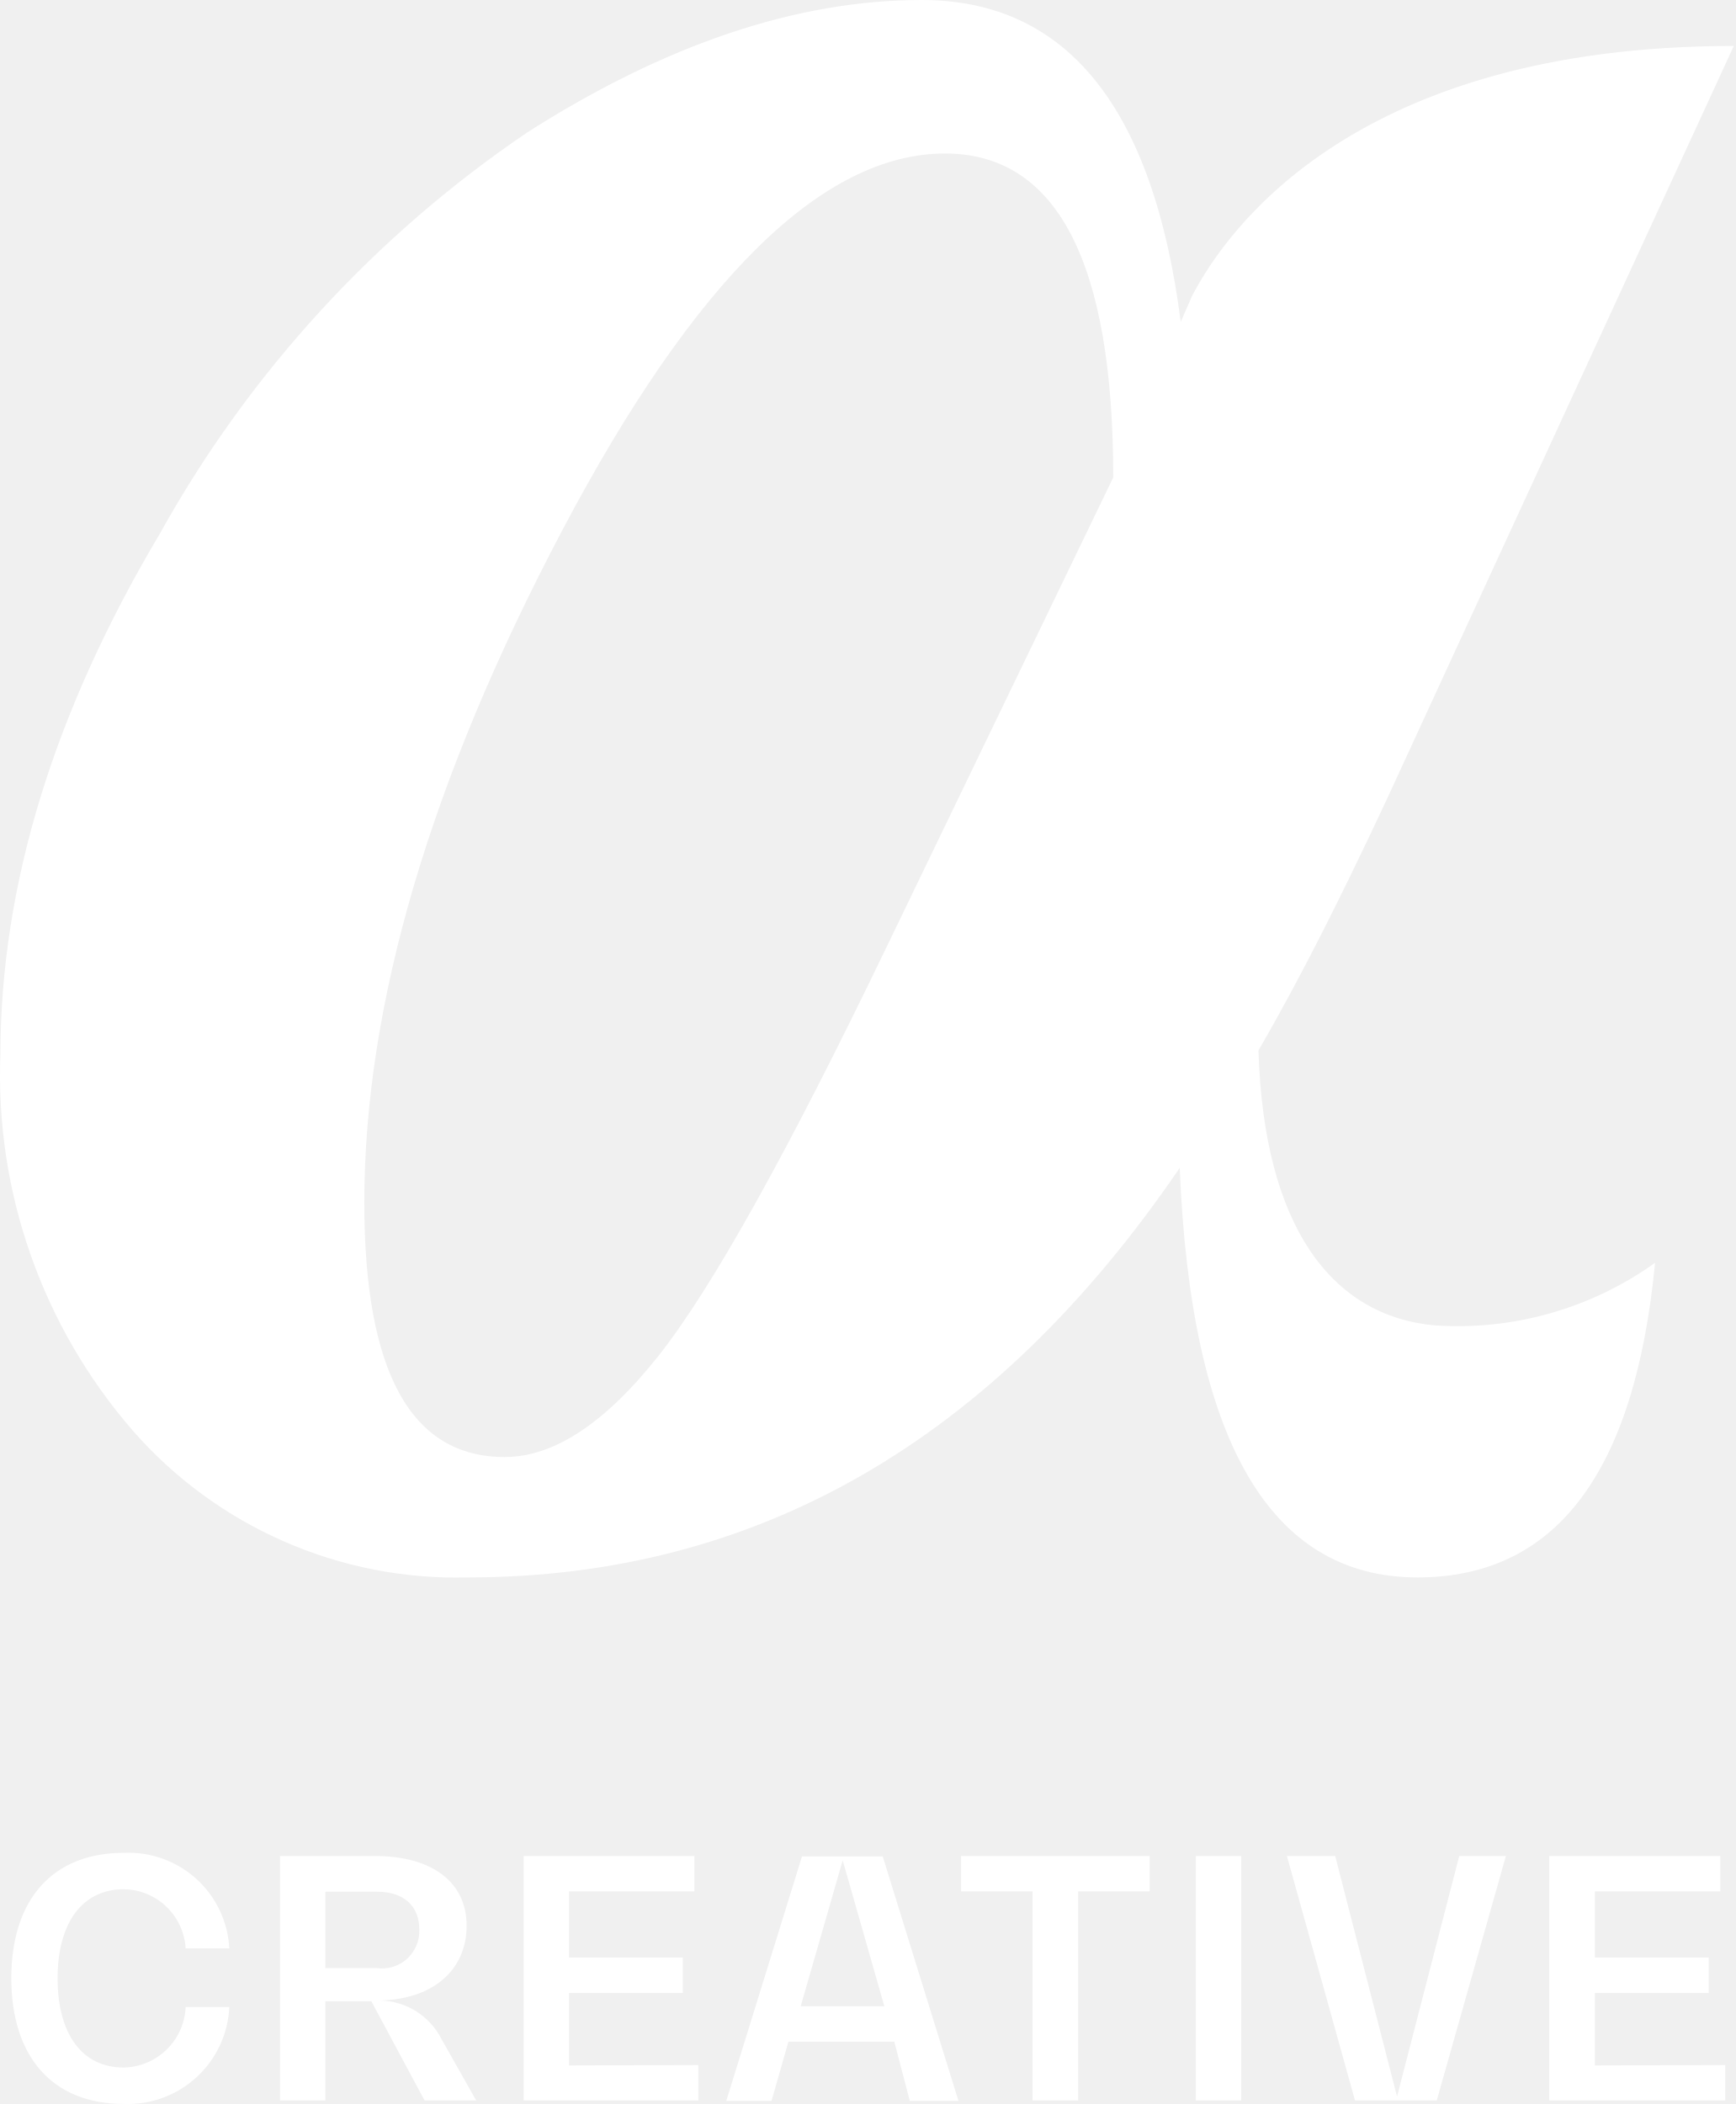
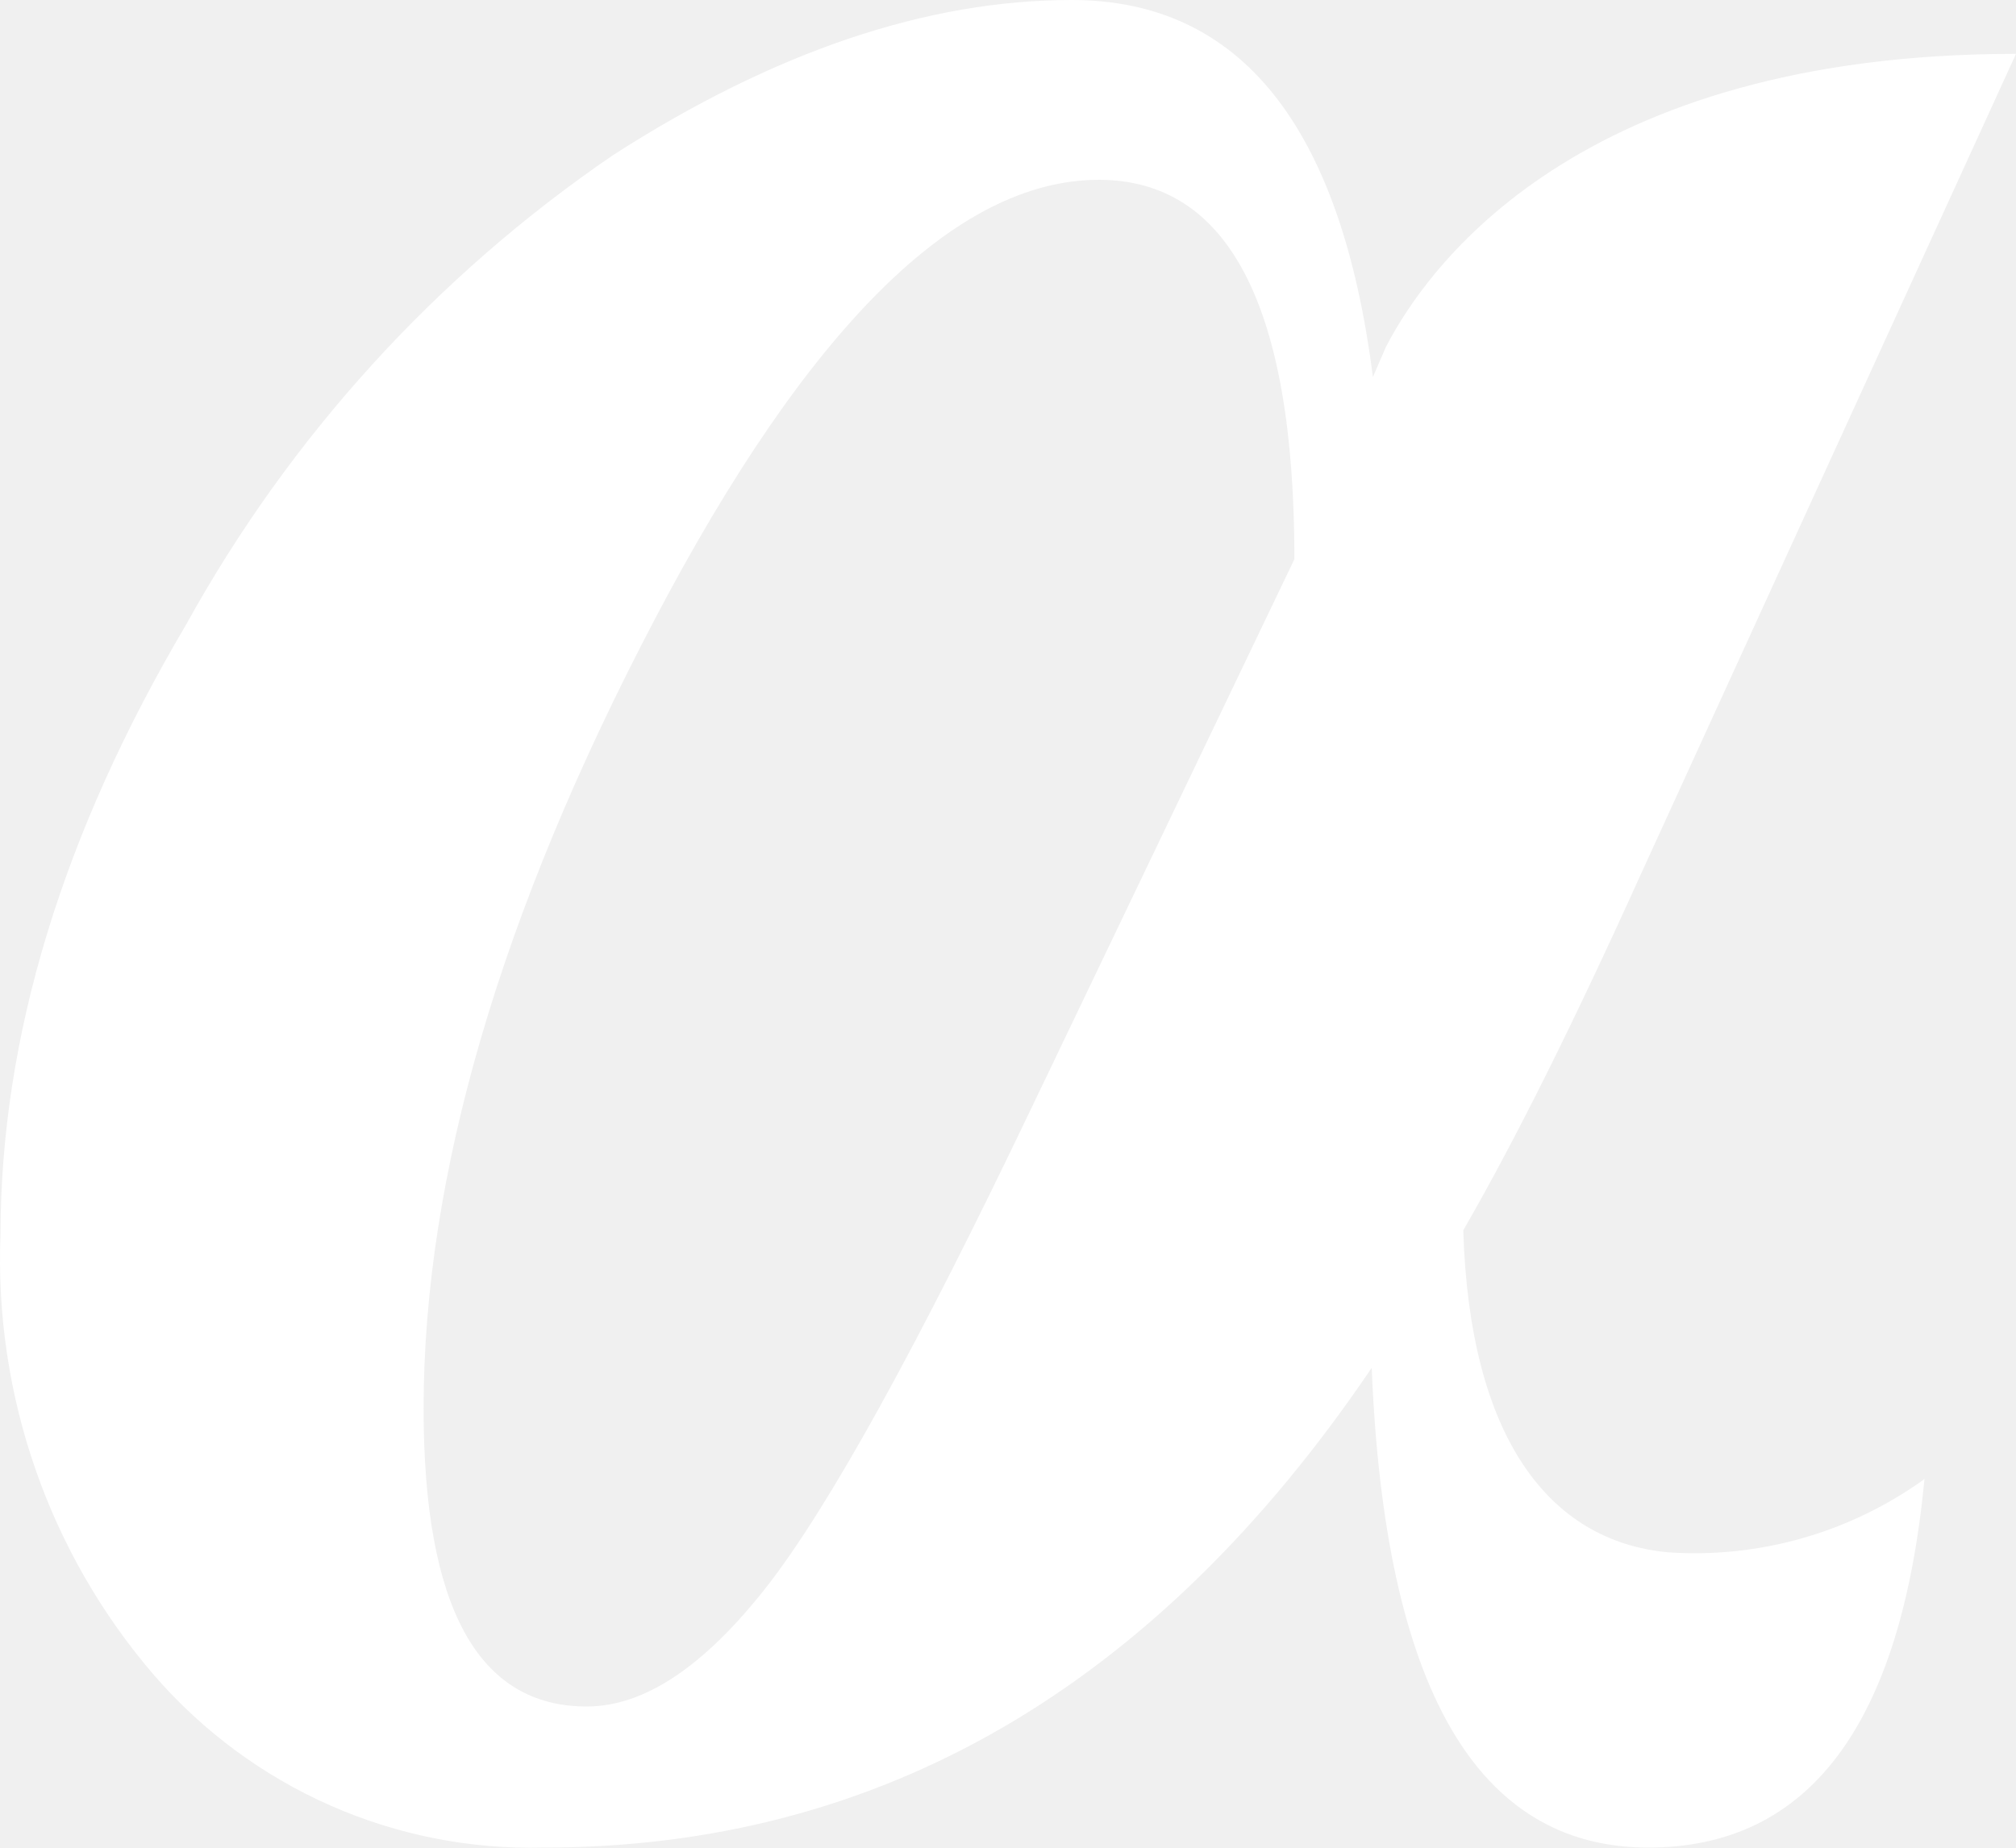
- <svg xmlns="http://www.w3.org/2000/svg" width="33" height="40" viewBox="0 0 33 40" fill="none">
-   <path d="M27.274 25.197C25.312 25.014 24.029 23.31 23.928 19.97C24.767 18.527 25.729 16.613 26.815 14.227L32.966 0.874C25.802 0.874 23.343 4.327 22.664 5.629L22.45 6.12C21.928 2.038 20.28 0 17.525 0C15.156 0 12.657 0.839 10.028 2.516C7.132 4.476 4.738 7.089 3.04 10.145C1.023 13.533 0.012 16.829 0.008 20.033C-0.096 22.654 0.804 25.216 2.524 27.197C3.315 28.102 4.297 28.822 5.398 29.304C6.499 29.787 7.693 30.021 8.895 29.989C14.38 29.989 18.892 27.394 22.431 22.203C22.641 27.394 24.148 29.989 26.953 29.989C29.589 29.989 31.086 27.989 31.469 24.008C30.251 24.879 28.768 25.299 27.274 25.197ZM16.877 17.963C14.994 21.876 13.546 24.475 12.531 25.763C11.512 27.052 10.537 27.7 9.594 27.7C7.814 27.7 6.927 26.084 6.927 22.863C6.927 19.089 8.185 14.823 10.701 10.063C13.216 5.304 15.638 2.923 17.965 2.918C20.091 2.918 21.167 4.969 21.167 9.076L16.877 17.963Z" fill="white" />
-   <path d="M2.353 39.999C1.007 39.999 0.215 39.112 0.215 37.609C0.215 36.105 1.007 35.225 2.353 35.225C2.86 35.201 3.356 35.379 3.732 35.719C4.108 36.06 4.334 36.536 4.36 37.042H3.53C3.512 36.741 3.381 36.457 3.163 36.248C2.945 36.039 2.655 35.921 2.353 35.917C1.573 35.917 1.095 36.546 1.095 37.609C1.095 38.672 1.561 39.307 2.353 39.307C2.659 39.301 2.951 39.178 3.169 38.964C3.388 38.751 3.517 38.461 3.53 38.156H4.36C4.337 38.666 4.113 39.146 3.737 39.491C3.361 39.837 2.863 40.019 2.353 39.999Z" fill="white" />
-   <path d="M9.054 39.933H8.073L7.06 38.046H6.186V39.933H5.324V35.285H7.123C8.217 35.285 8.872 35.782 8.872 36.612C8.872 37.443 8.243 38.034 7.142 38.034C7.379 38.023 7.615 38.076 7.825 38.187C8.034 38.297 8.211 38.462 8.337 38.663L9.054 39.933ZM7.167 37.417C7.27 37.431 7.375 37.422 7.474 37.391C7.574 37.36 7.665 37.308 7.742 37.238C7.818 37.167 7.879 37.081 7.919 36.985C7.959 36.889 7.977 36.785 7.972 36.681C7.972 36.235 7.677 35.964 7.167 35.964H6.186V37.417H7.167Z" fill="white" />
-   <path d="M13.278 39.26V39.933H9.957V35.285H13.203V35.958H10.819V37.216H12.982V37.889H10.819V39.267L13.278 39.26Z" fill="white" />
-   <path d="M17.004 38.815H14.991L14.67 39.941H13.809L15.249 35.293H16.784L18.224 39.941H17.299L17.004 38.815ZM16.815 38.142L16.023 35.368L15.224 38.142H16.815Z" fill="white" />
-   <path d="M21.859 35.958H20.5V39.933H19.632V35.958H18.273V35.285H21.859V35.958Z" fill="white" />
-   <path d="M22.738 35.285H23.6V39.933H22.738V35.285Z" fill="white" />
-   <path d="M28.633 35.285L27.318 39.933H25.764L24.469 35.285H25.387L26.563 39.858L27.746 35.285H28.633Z" fill="white" />
-   <path d="M32.803 39.26V39.933H29.457V35.285H32.709V35.958H30.325V37.216H32.489V37.889H30.325V39.267L32.803 39.26Z" fill="white" />
+ <svg xmlns="http://www.w3.org/2000/svg" width="60" height="55" viewBox="0 0 60 55" fill="none">
+   <path d="M49.64 46.206C46.068 45.871 43.733 42.745 43.55 36.621C45.076 33.976 46.828 30.465 48.804 26.09L60 1.603C46.961 1.603 42.485 7.936 41.249 10.323L40.86 11.223C39.91 3.737 36.91 0 31.896 0C27.584 0 23.036 1.538 18.251 4.614C12.981 8.208 8.624 13.001 5.532 18.605C1.862 24.818 0.022 30.861 0.015 36.736C-0.175 41.543 1.463 46.242 4.594 49.874C6.034 51.534 7.82 52.854 9.824 53.739C11.829 54.624 14.002 55.053 16.19 54.995C26.172 54.995 34.384 50.235 40.825 40.715C41.207 50.235 43.95 54.995 49.056 54.995C53.853 54.995 56.577 51.327 57.276 44.026C55.058 45.623 52.359 46.394 49.64 46.206ZM30.717 32.941C27.291 40.116 24.654 44.883 22.807 47.244C20.952 49.608 19.178 50.796 17.461 50.796C14.221 50.796 12.607 47.832 12.607 41.927C12.607 35.006 14.897 27.182 19.476 18.455C24.055 9.727 28.462 5.36 32.698 5.352C36.567 5.352 38.524 9.112 38.524 16.644L30.717 32.941Z" fill="white" />
</svg>
